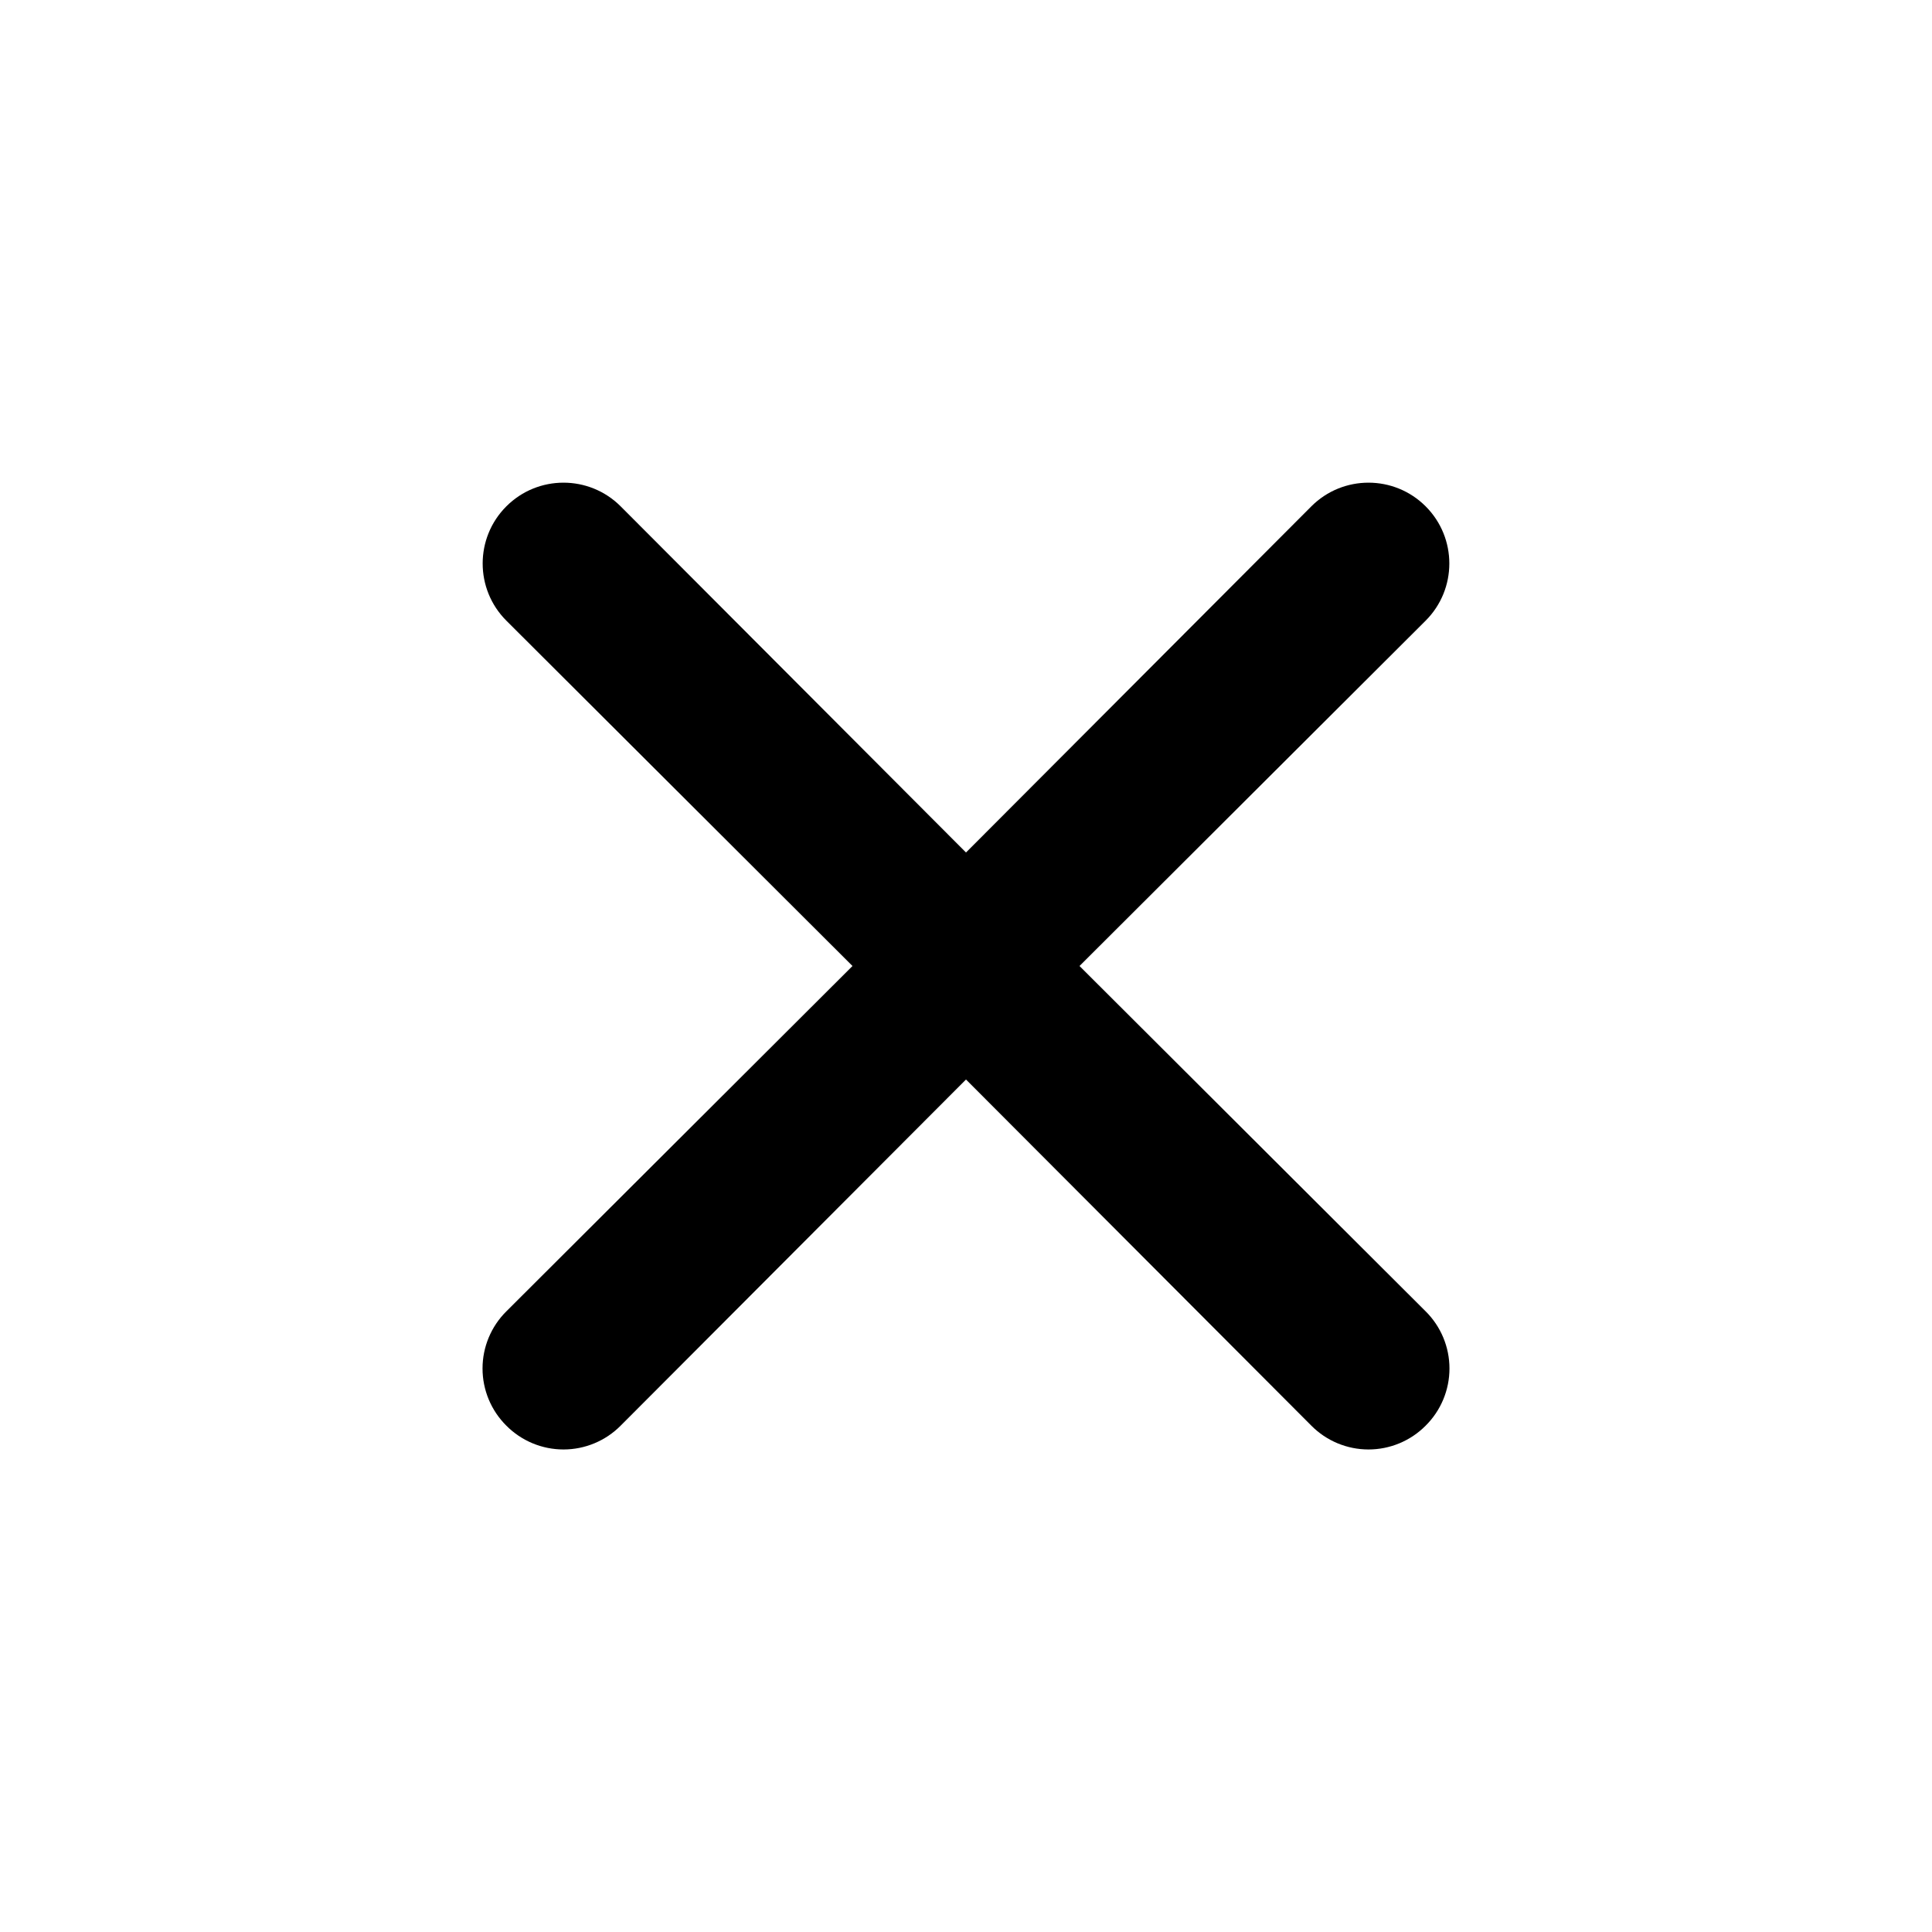
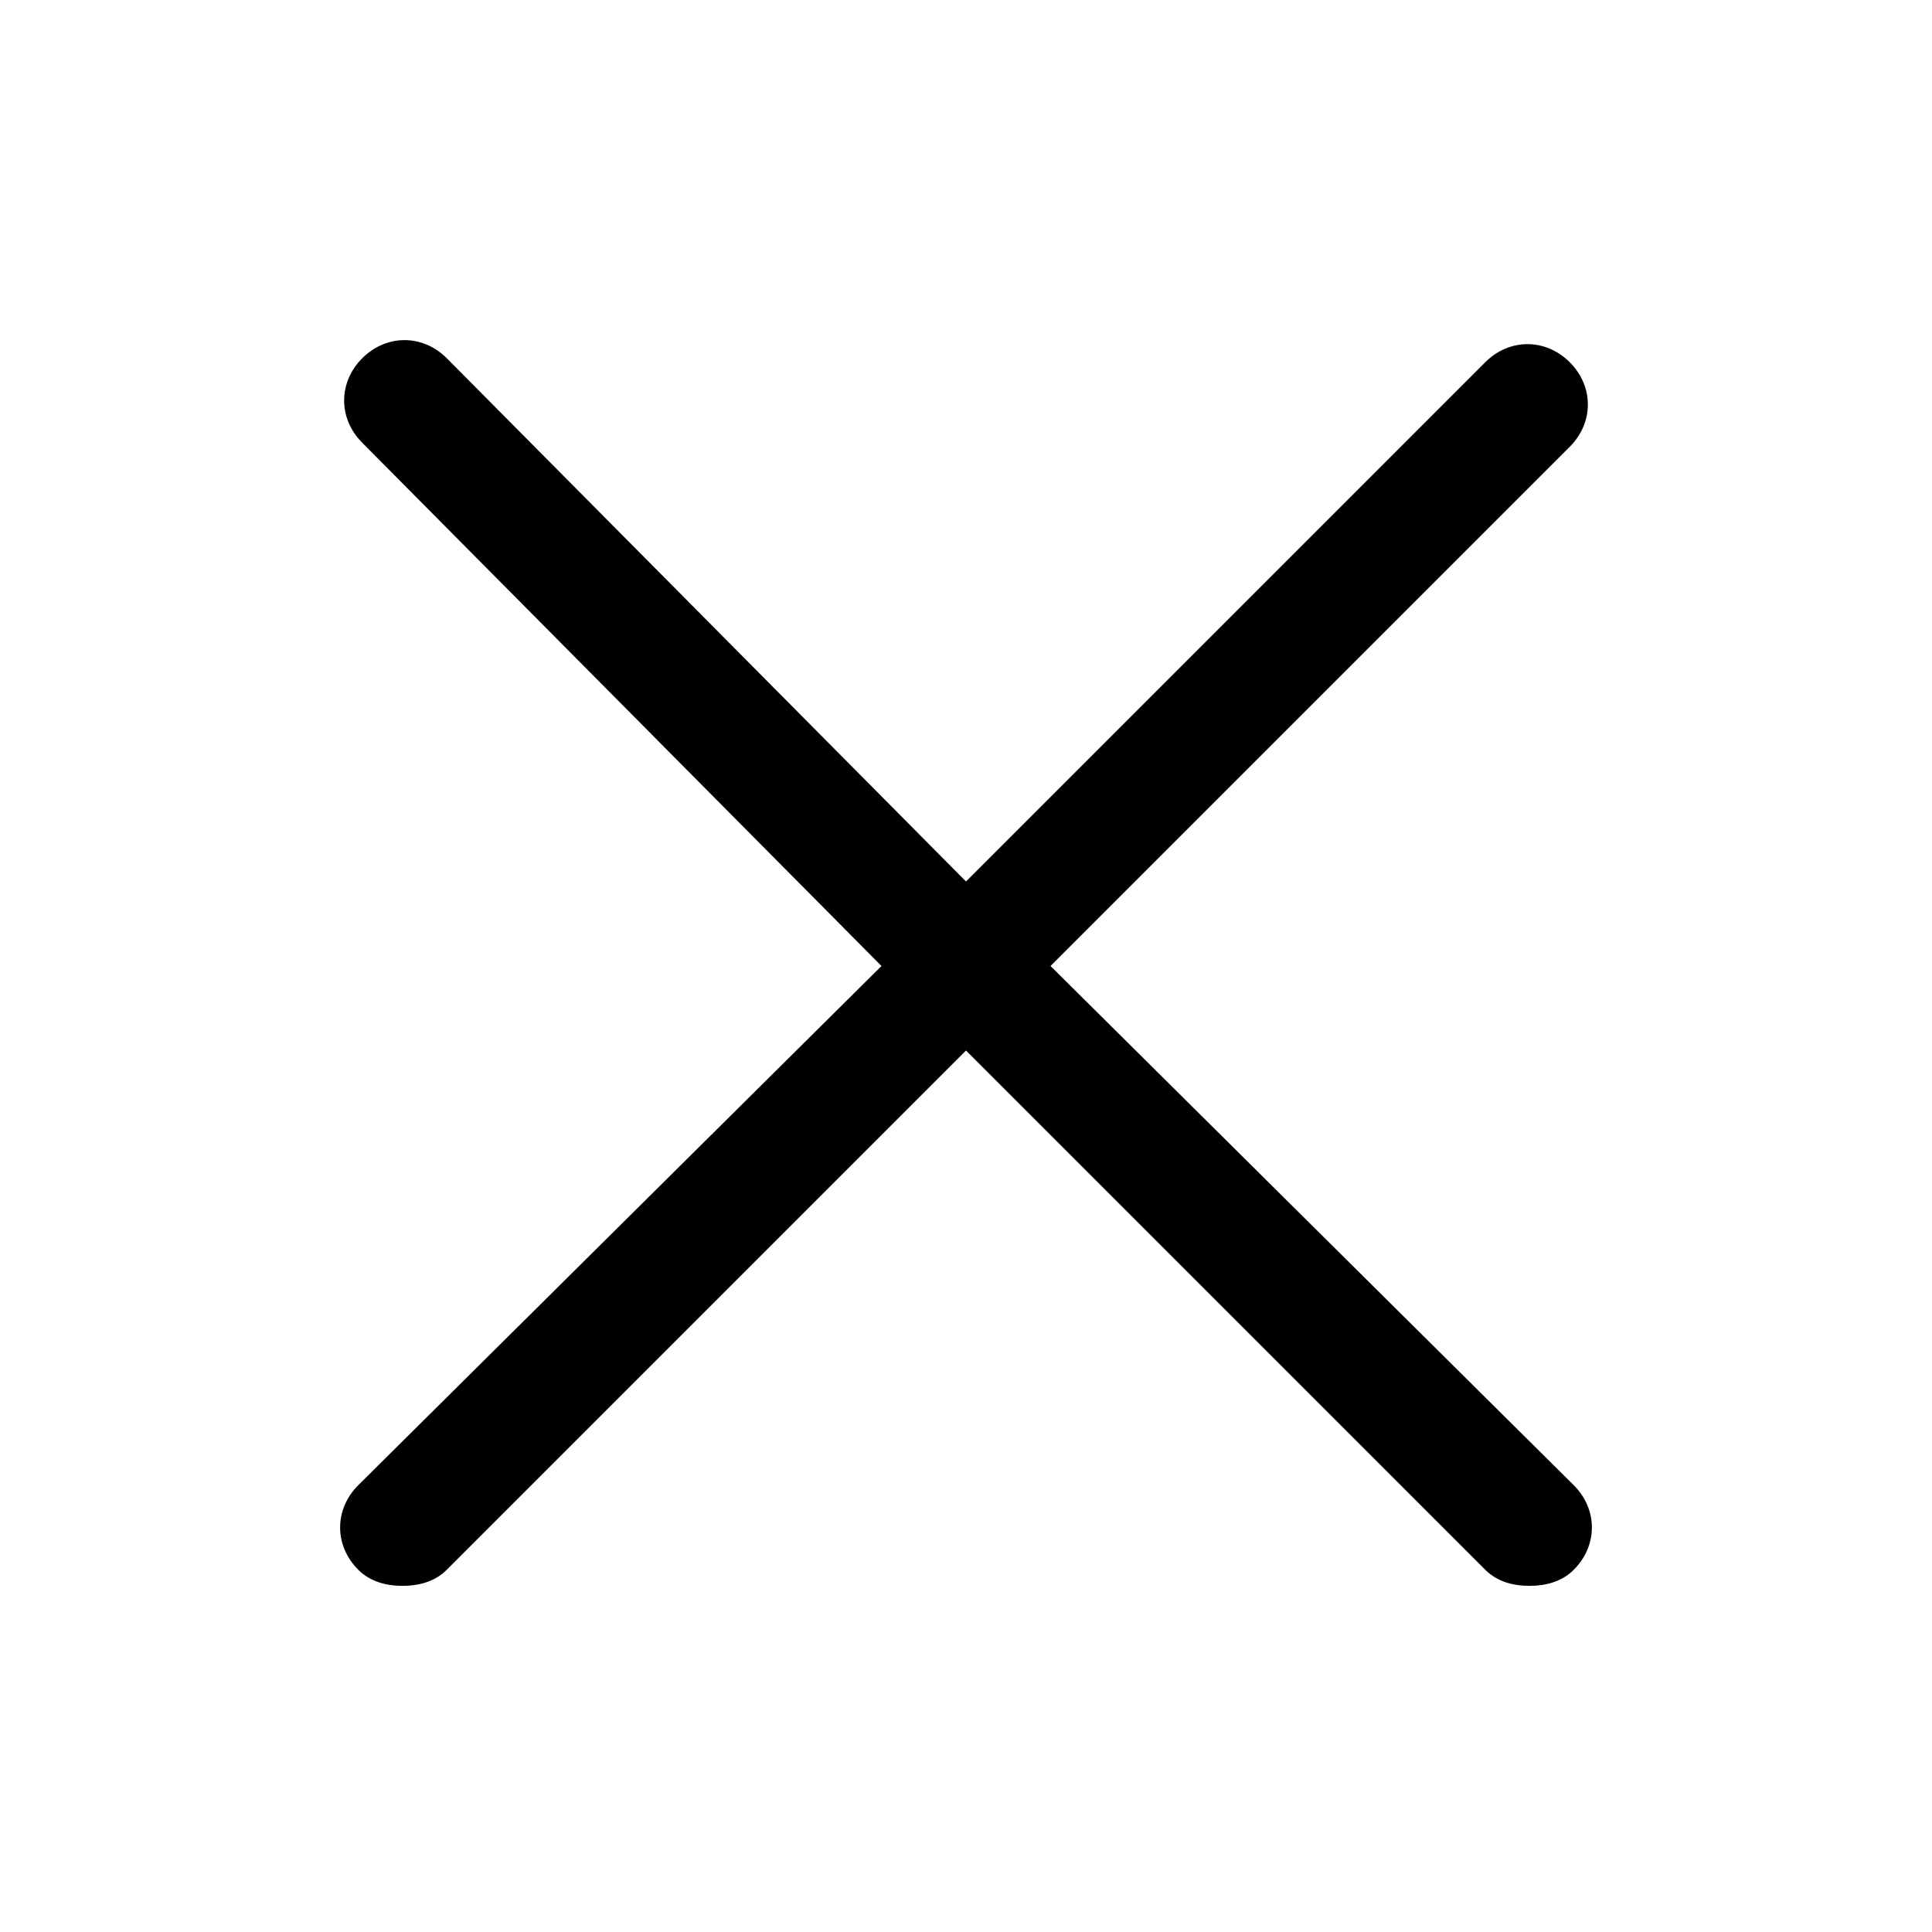
- <svg xmlns="http://www.w3.org/2000/svg" t="1600399292474" class="icon" viewBox="0 0 1024 1024" version="1.1" p-id="2338" width="200" height="200">
+ <svg xmlns="http://www.w3.org/2000/svg" t="1604841411175" class="icon" viewBox="0 0 1024 1024" version="1.1" p-id="1635" width="200" height="200">
  <defs>
    <style type="text/css" />
  </defs>
-   <path d="M572.16 512l183.467-183.04a42.667 42.667 0 1 0-60.587-60.587L512 451.84l-183.04-183.467a42.667 42.667 0 0 0-60.587 60.587l183.467 183.04-183.467 183.04a42.667 42.667 0 0 0 0 60.587 42.667 42.667 0 0 0 60.587 0l183.04-183.467 183.04 183.467a42.667 42.667 0 0 0 60.587 0 42.667 42.667 0 0 0 0-60.587z" p-id="2339" />
+   <path d="M556.8 512L832 236.8c12.8-12.8 12.8-32 0-44.8-12.8-12.8-32-12.8-44.8 0L512 467.2l-275.2-277.333c-12.8-12.8-32-12.8-44.8 0-12.8 12.8-12.8 32 0 44.8l275.2 277.333-277.333 275.2c-12.8 12.8-12.8 32 0 44.8 6.4 6.4 14.933 8.533 23.467 8.533s17.067-2.133 23.467-8.533L512 556.8 787.2 832c6.4 6.4 14.933 8.533 23.467 8.533s17.067-2.133 23.467-8.533c12.8-12.8 12.8-32 0-44.8L556.8 512z" p-id="1636" />
</svg>
